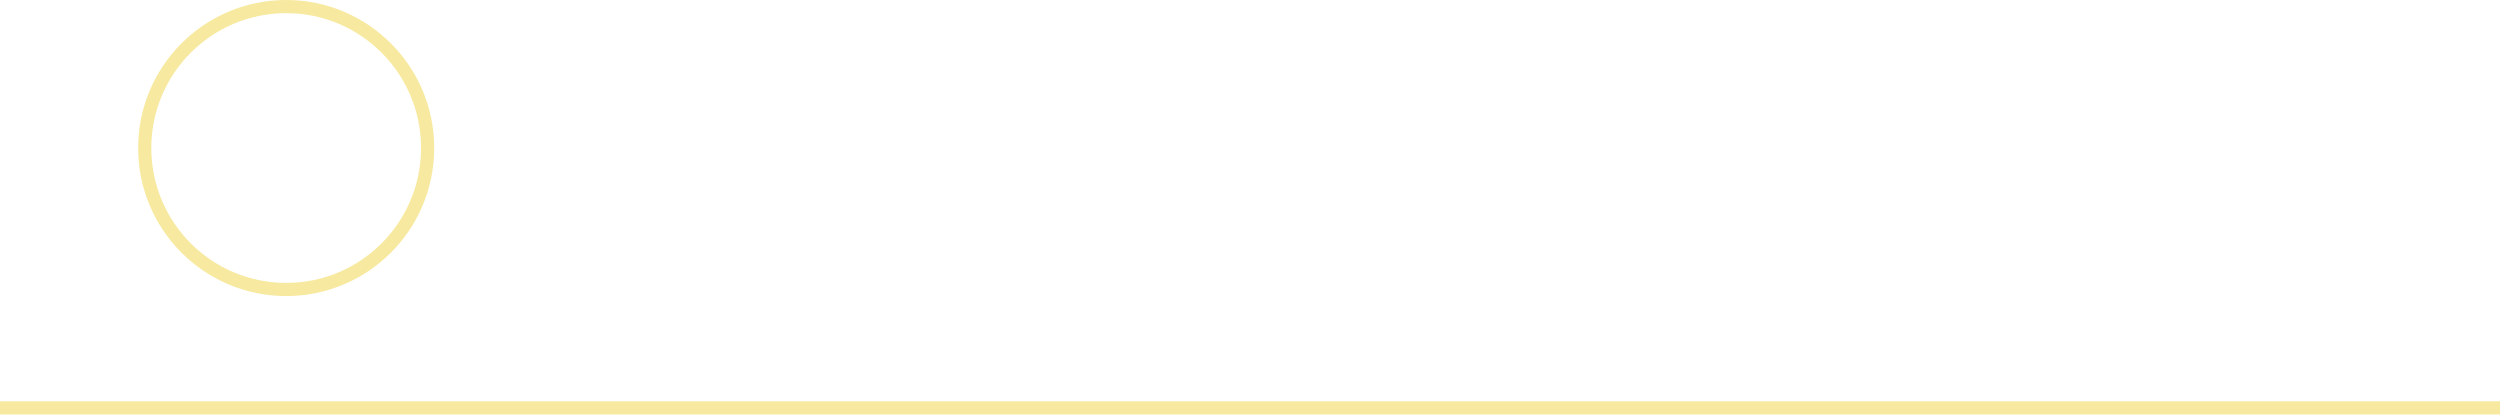
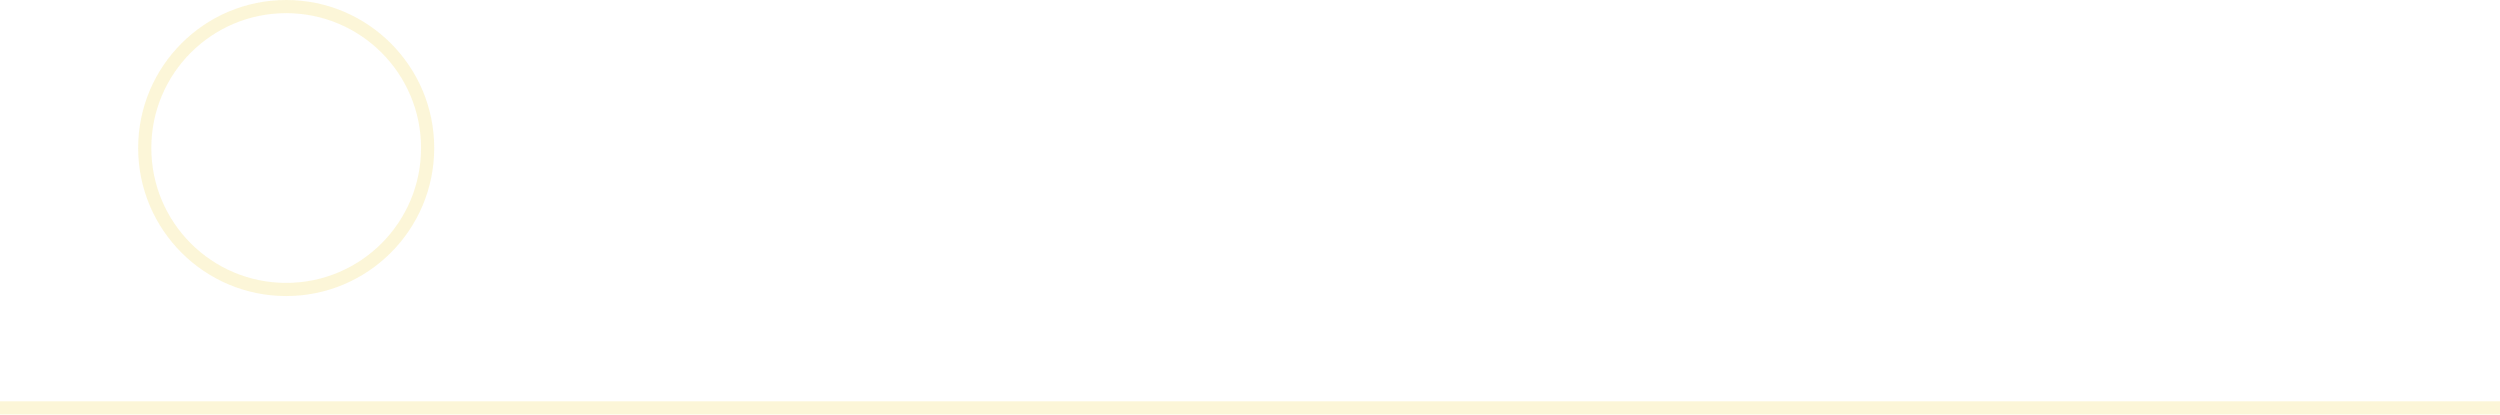
<svg xmlns="http://www.w3.org/2000/svg" width="380" height="63" viewBox="0 0 380 63" fill="none">
-   <line y1="62" x2="380" y2="62" stroke="#F7E99F" stroke-width="2" />
-   <circle cx="43.5" cy="22.5" r="21.5" stroke="#F7E99F" stroke-width="2" />
+   <line y1="62" x2="380" y2="62" stroke="#F7E99F" stroke-opacity="0.4" stroke-width="2" />
+   <circle cx="43.5" cy="22.5" r="21.5" stroke="#F7E99F" stroke-opacity="0.4" stroke-width="2" />
</svg>
